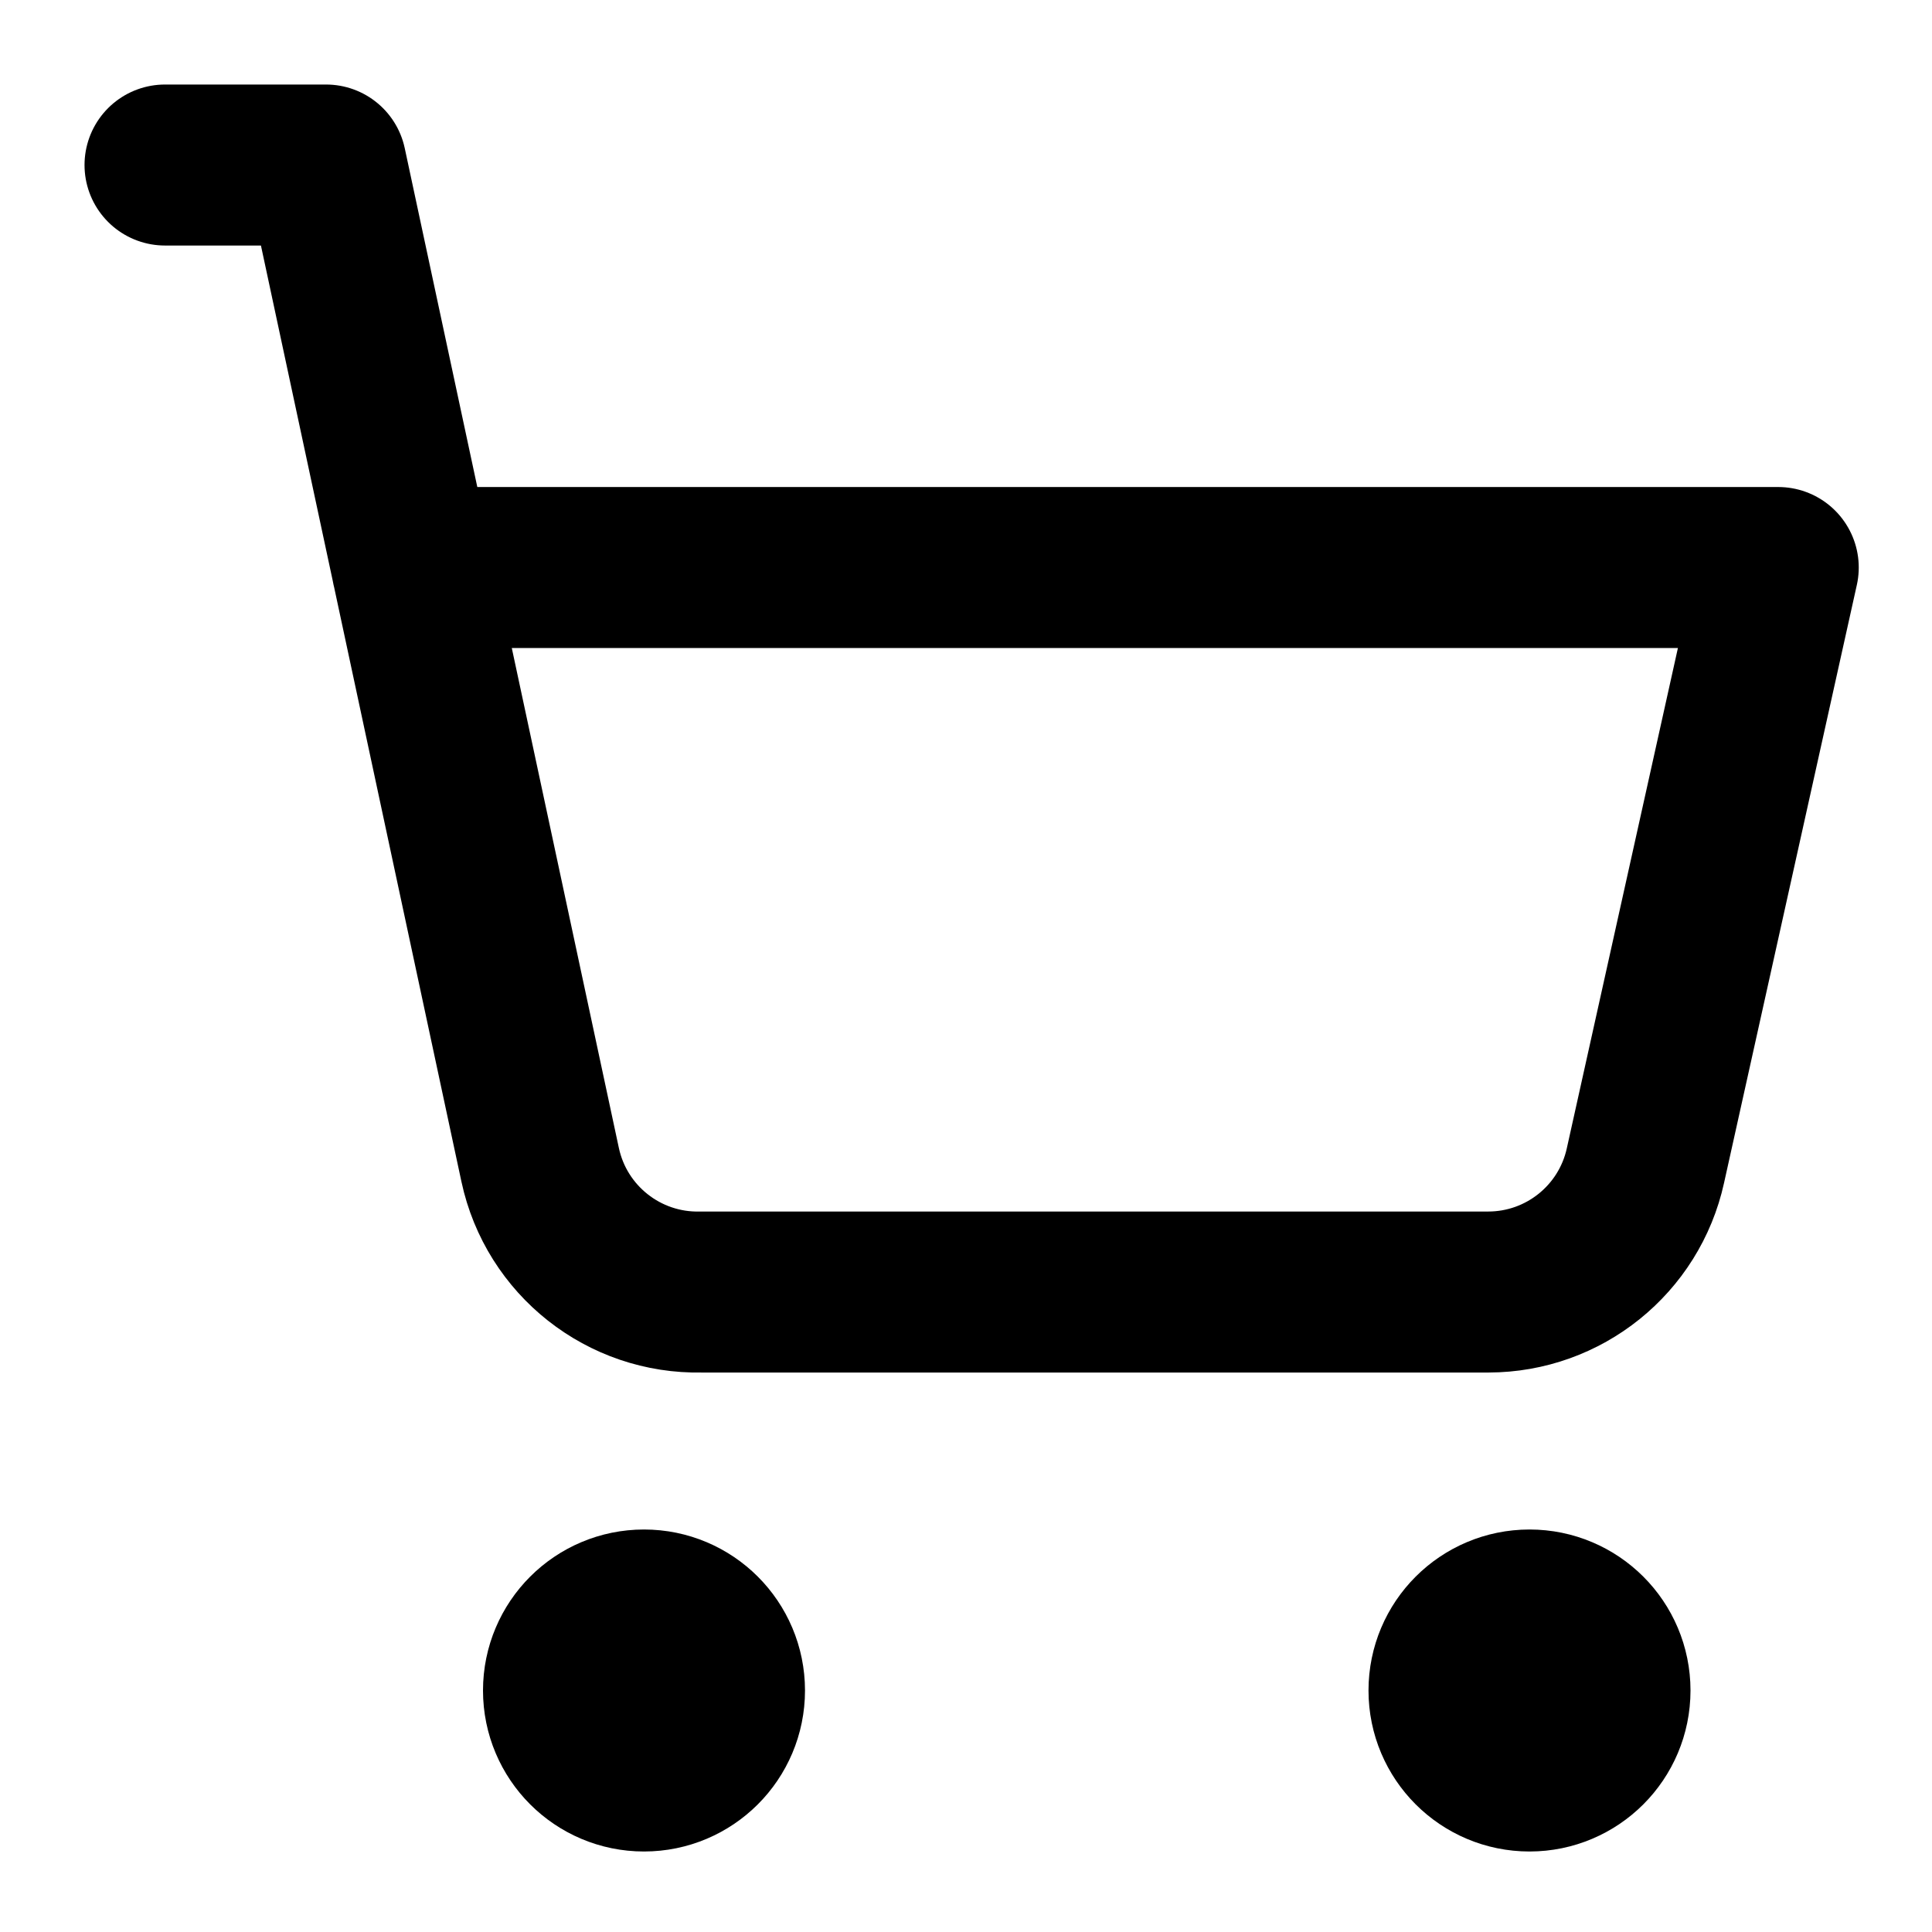
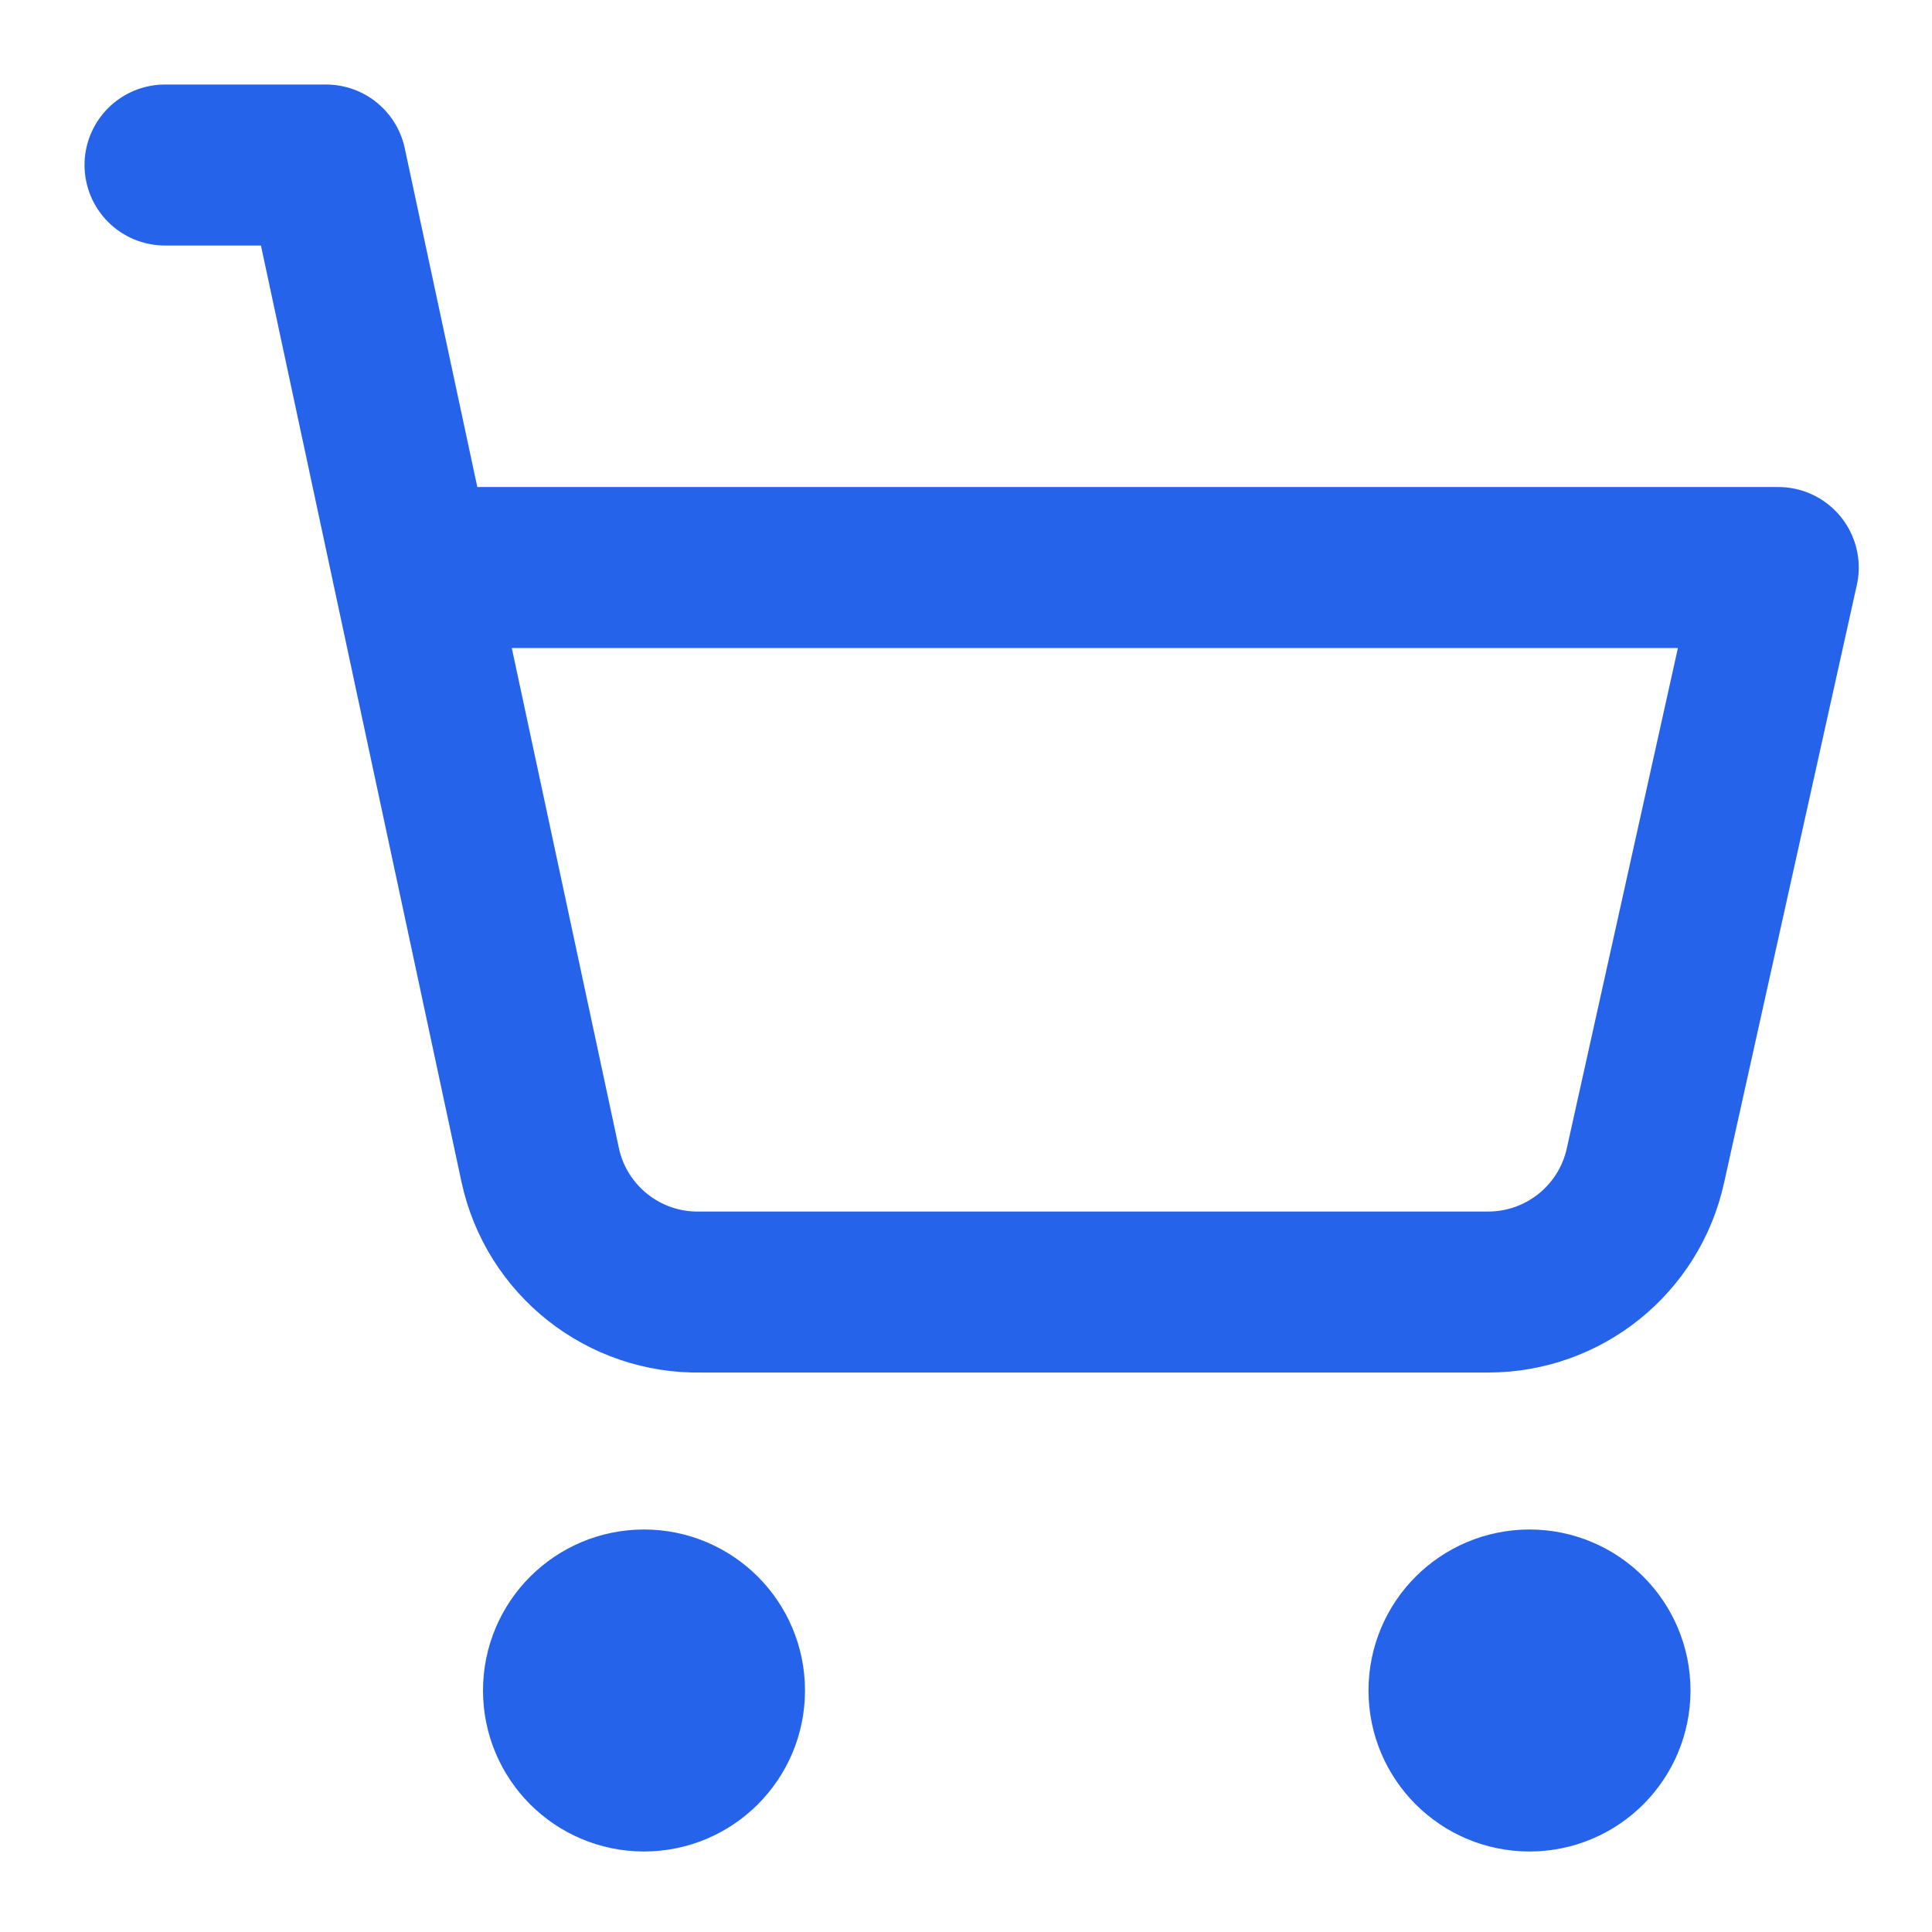
- <svg xmlns="http://www.w3.org/2000/svg" width="24" height="24" viewBox="0 0 24 24" fill="none" stroke="currentColor" stroke-width="2" stroke-linecap="round" stroke-linejoin="round" class="lucide lucide-shopping-cart-icon lucide-shopping-cart">
+ <svg xmlns="http://www.w3.org/2000/svg" width="24" height="24" viewBox="0 0 24 24" fill="none" stroke="#2563EB" stroke-width="2" stroke-linecap="round" stroke-linejoin="round" class="lucide lucide-shopping-cart-icon lucide-shopping-cart">
  <circle cx="8" cy="21" r="1" />
  <circle cx="19" cy="21" r="1" />
  <path d="M2.05 2.05h2l2.66 12.42a2 2 0 0 0 2 1.58h9.78a2 2 0 0 0 1.95-1.57l1.65-7.43H5.12" />
</svg>
